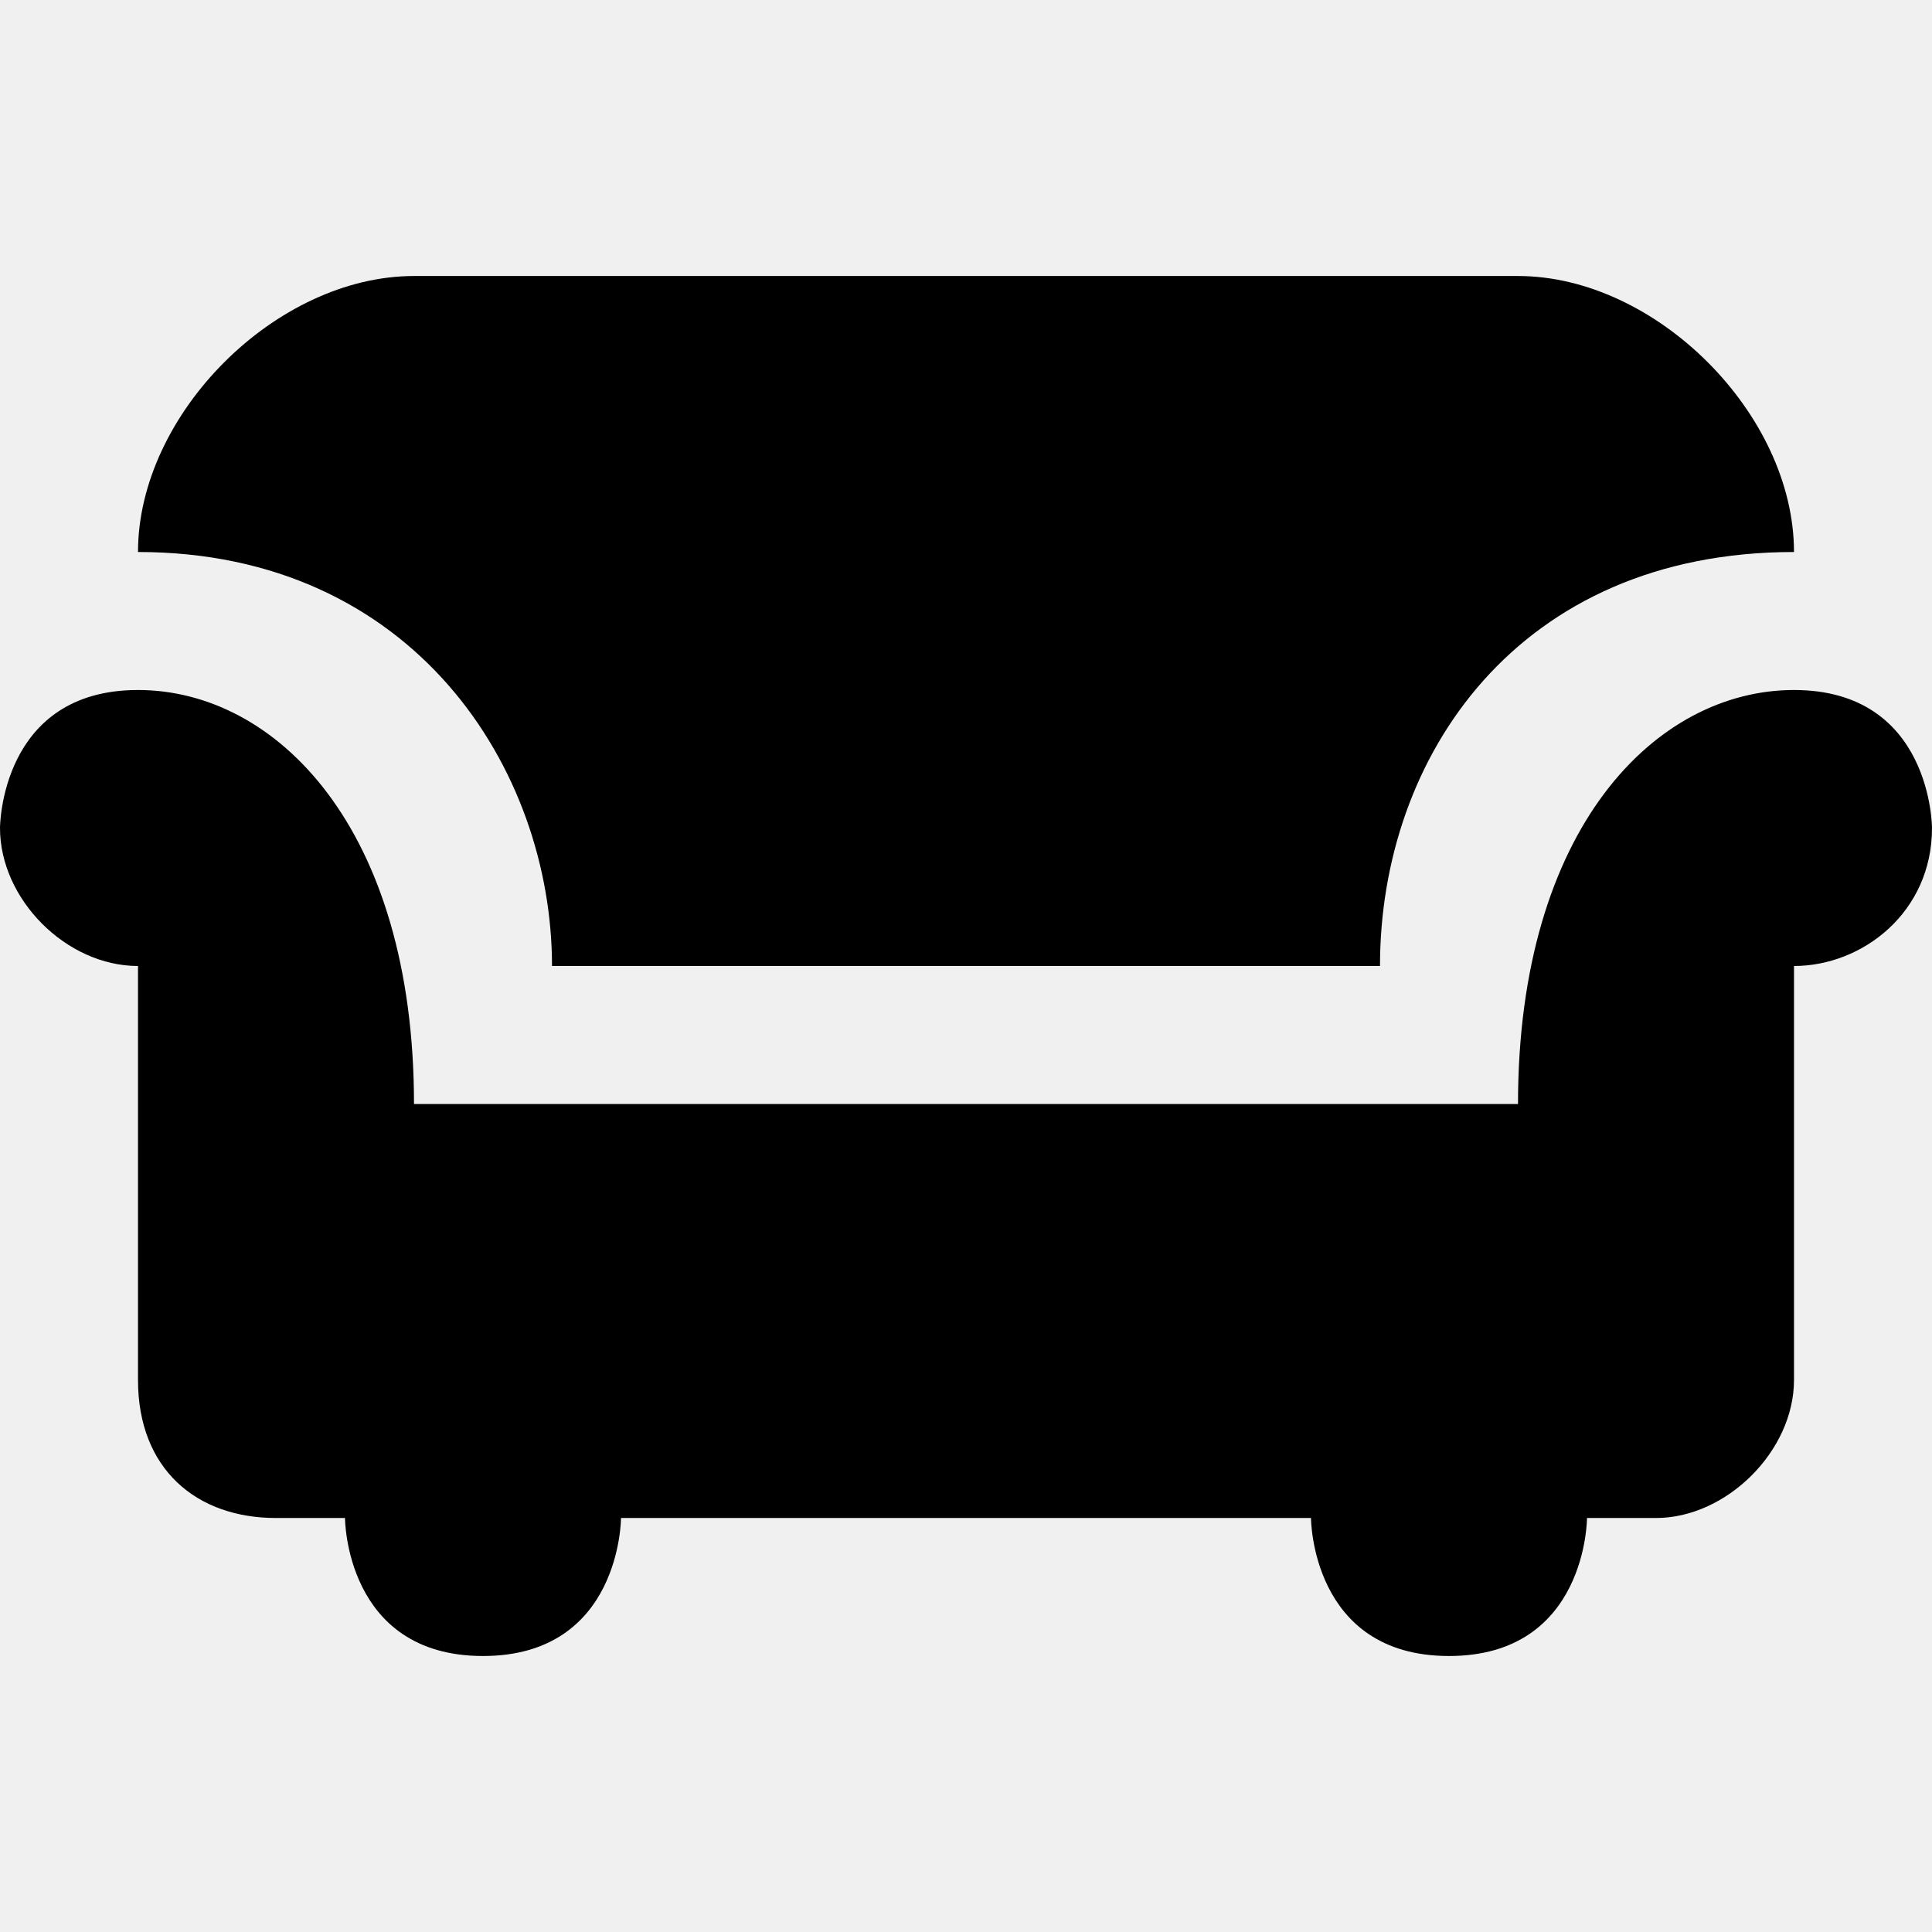
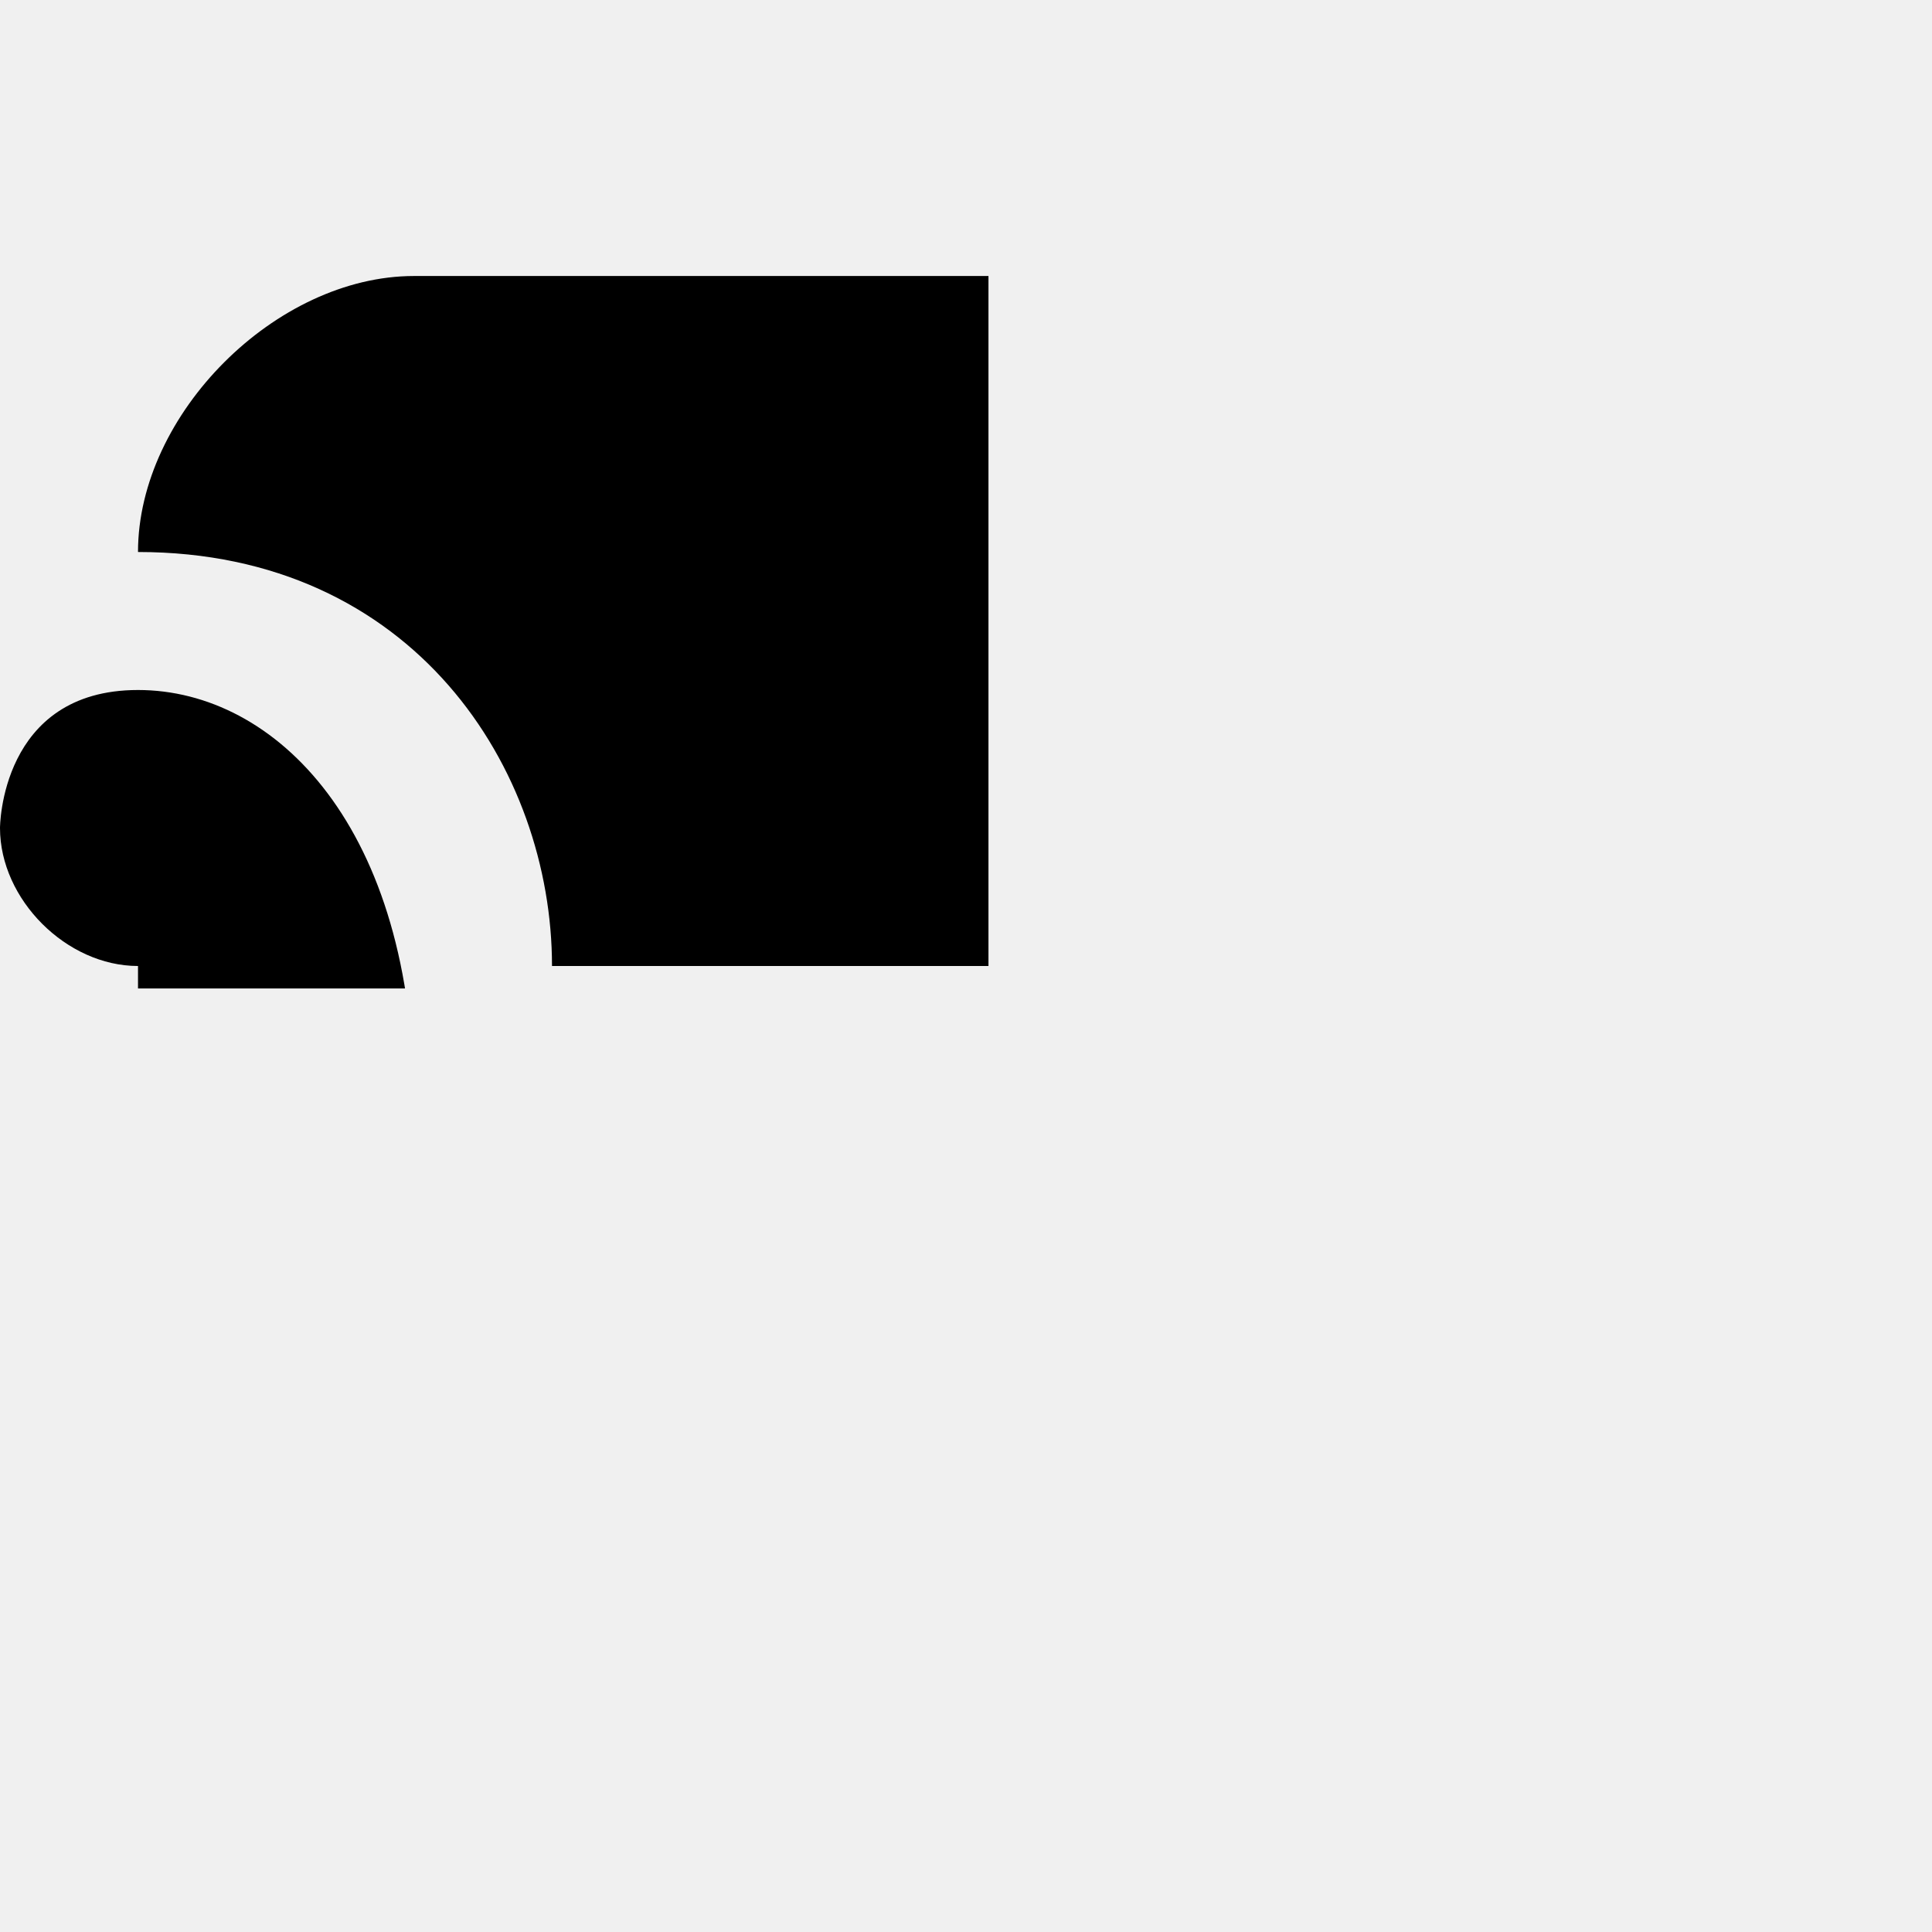
- <svg xmlns="http://www.w3.org/2000/svg" width="172" height="172" viewBox="0 0 172 172" fill="none">
+ <svg xmlns="http://www.w3.org/2000/svg" width="88" height="88" viewBox="0 0 172 172" fill="none">
  <g clip-path="url(#clip0_113_428)">
    <path d="M36.857 24.572C24.571 24.572 12.286 36.857 12.286 49.143C36.857 49.143 49.143 68.506 49.143 86H122.857C122.857 67.348 135.143 49.143 159.714 49.143C159.714 36.857 147.429 24.572 135.143 24.572H36.857ZM12.286 61.429C0 61.429 0 73.714 0 73.714C0 80.08 5.92 86 12.286 86V122.857C12.286 130.785 17.487 135.143 24.571 135.143H30.714C30.714 135.143 30.714 147.429 43 147.429C55.286 147.429 55.286 135.143 55.286 135.143H116.714C116.714 135.143 116.714 147.429 129 147.429C141.286 147.429 141.286 135.143 141.286 135.143H147.429C153.688 135.143 159.714 129.194 159.714 122.857V86C165.791 86 172 81.238 172 73.714C172 73.714 172 61.429 159.714 61.429C147.429 61.429 135.143 73.714 135.143 98.286H36.857C36.857 73.714 24.571 61.429 12.286 61.429Z" fill="black" />
  </g>
  <defs>
    <clipPath id="clip0_113_428">
-       <rect width="172" height="172" fill="white" />
+       <rect width="88" height="88" fill="white" />
    </clipPath>
  </defs>
</svg>
